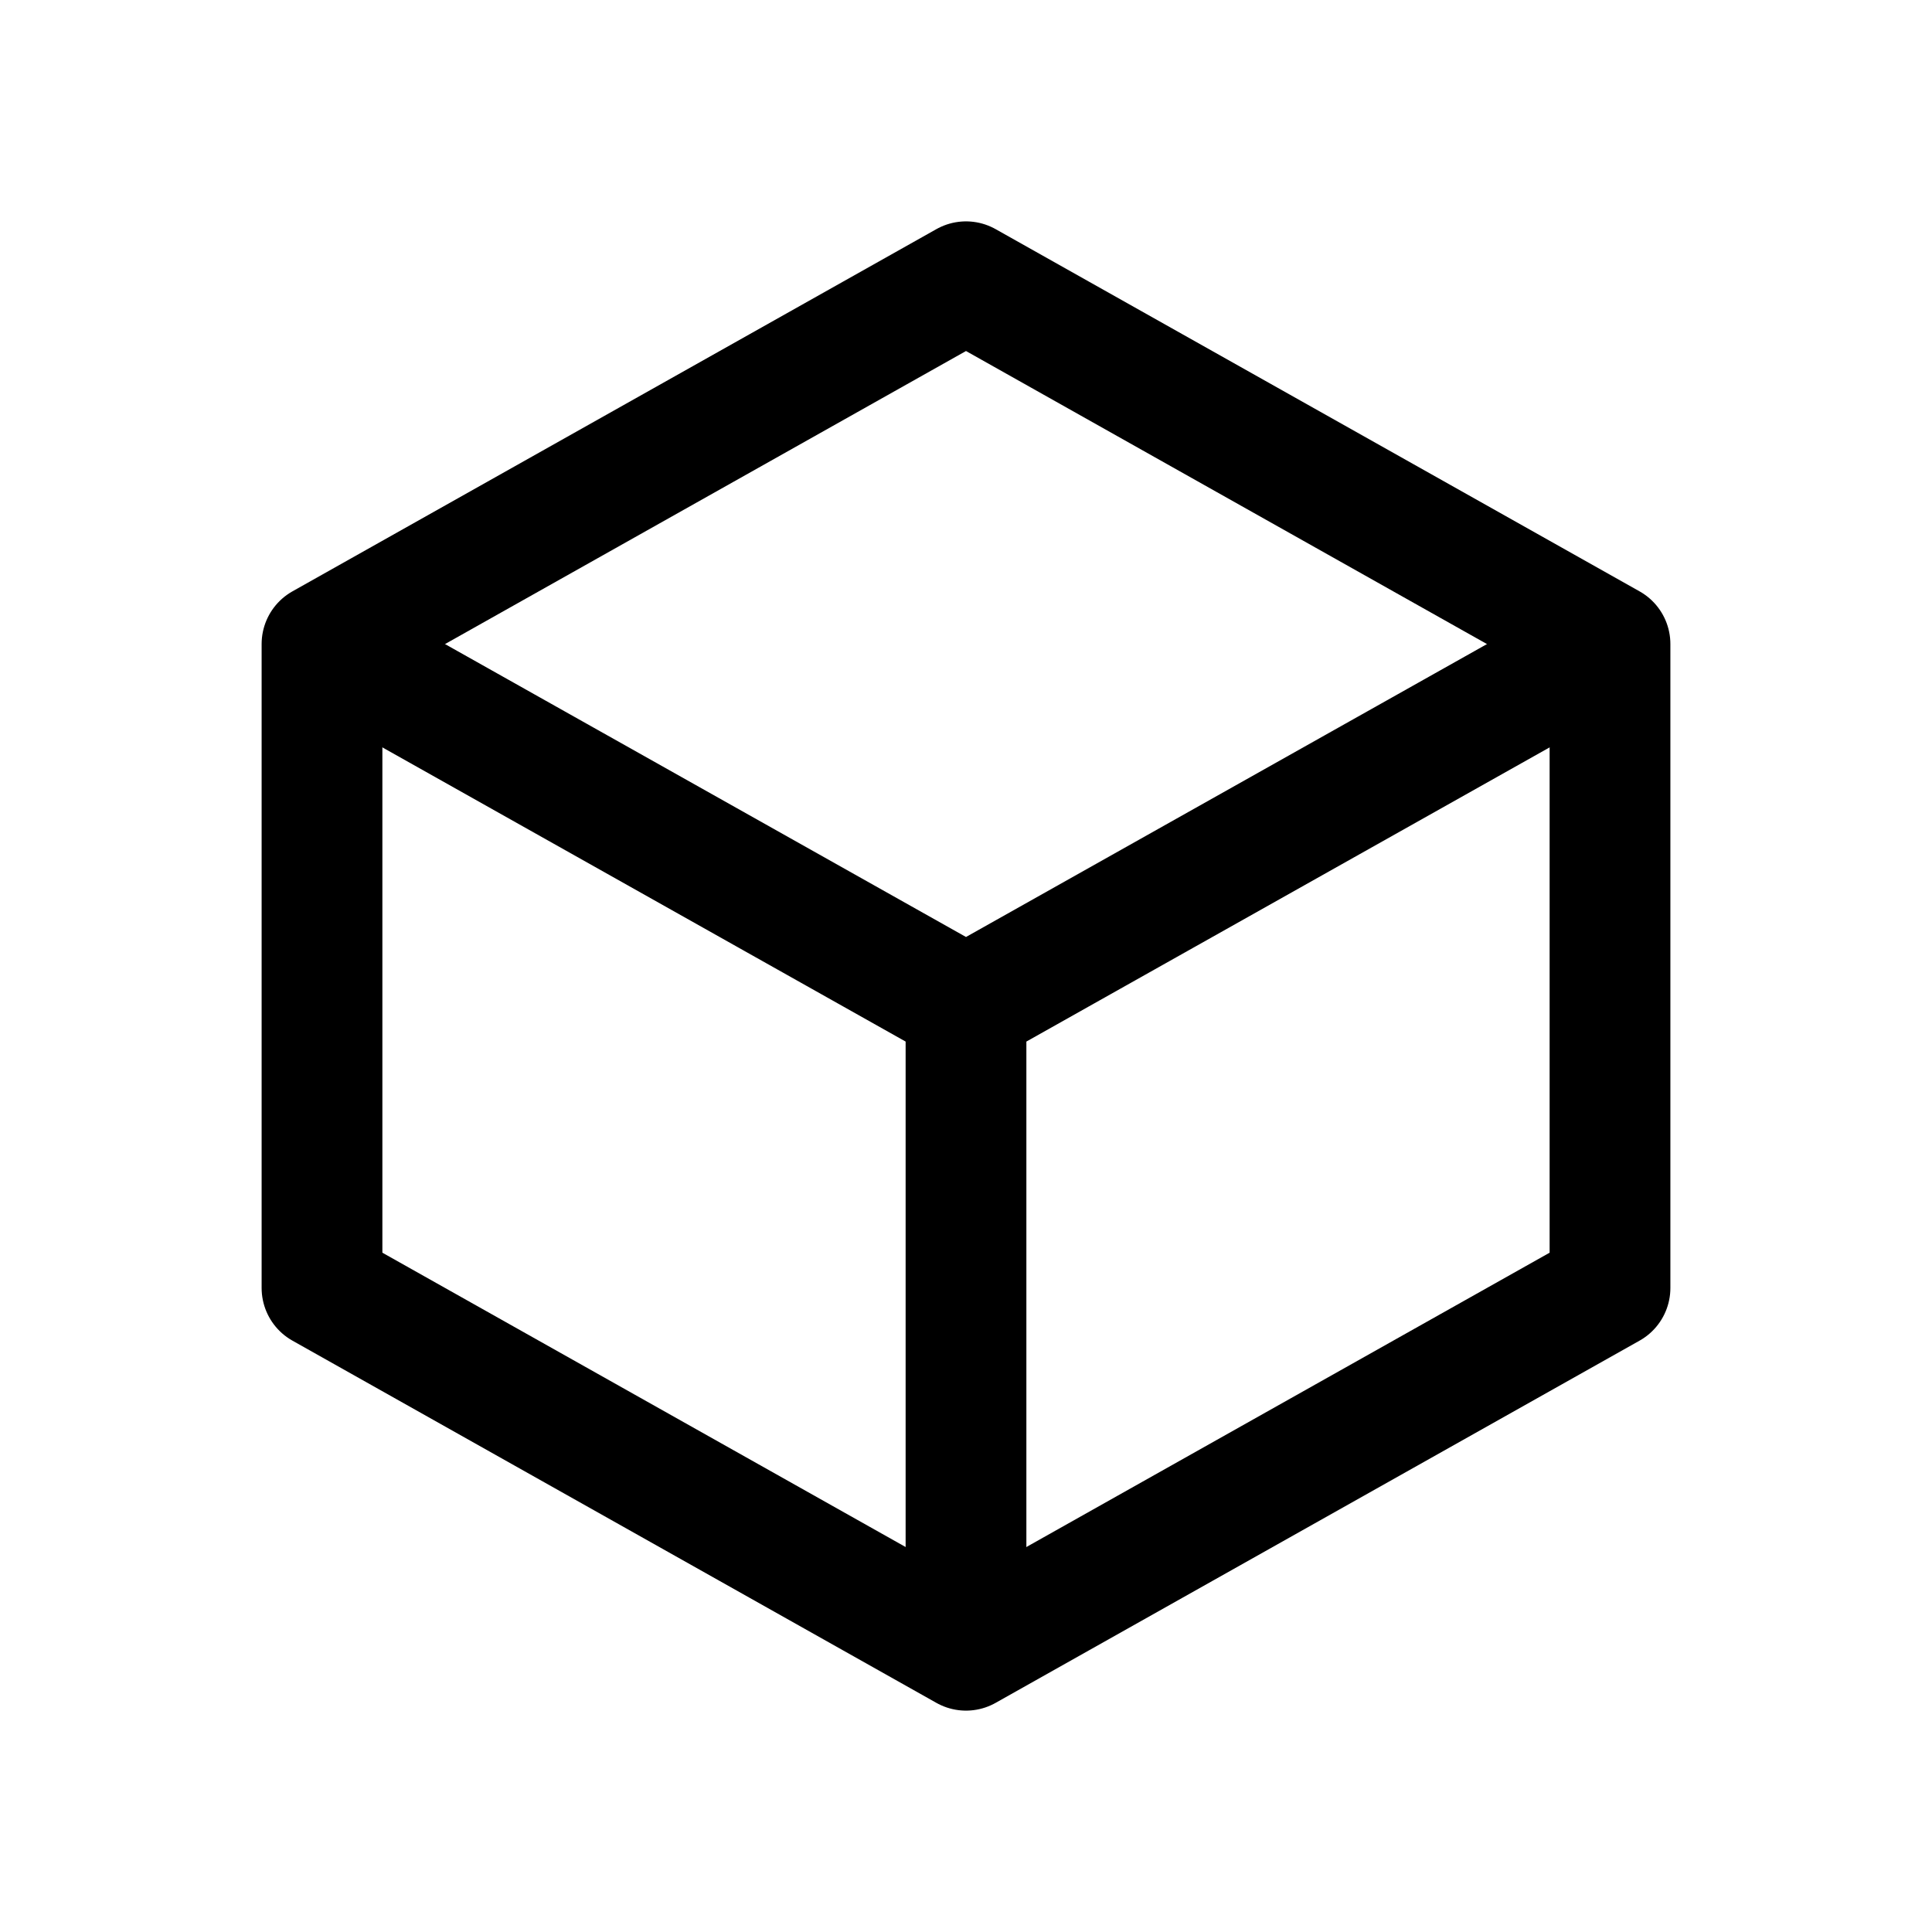
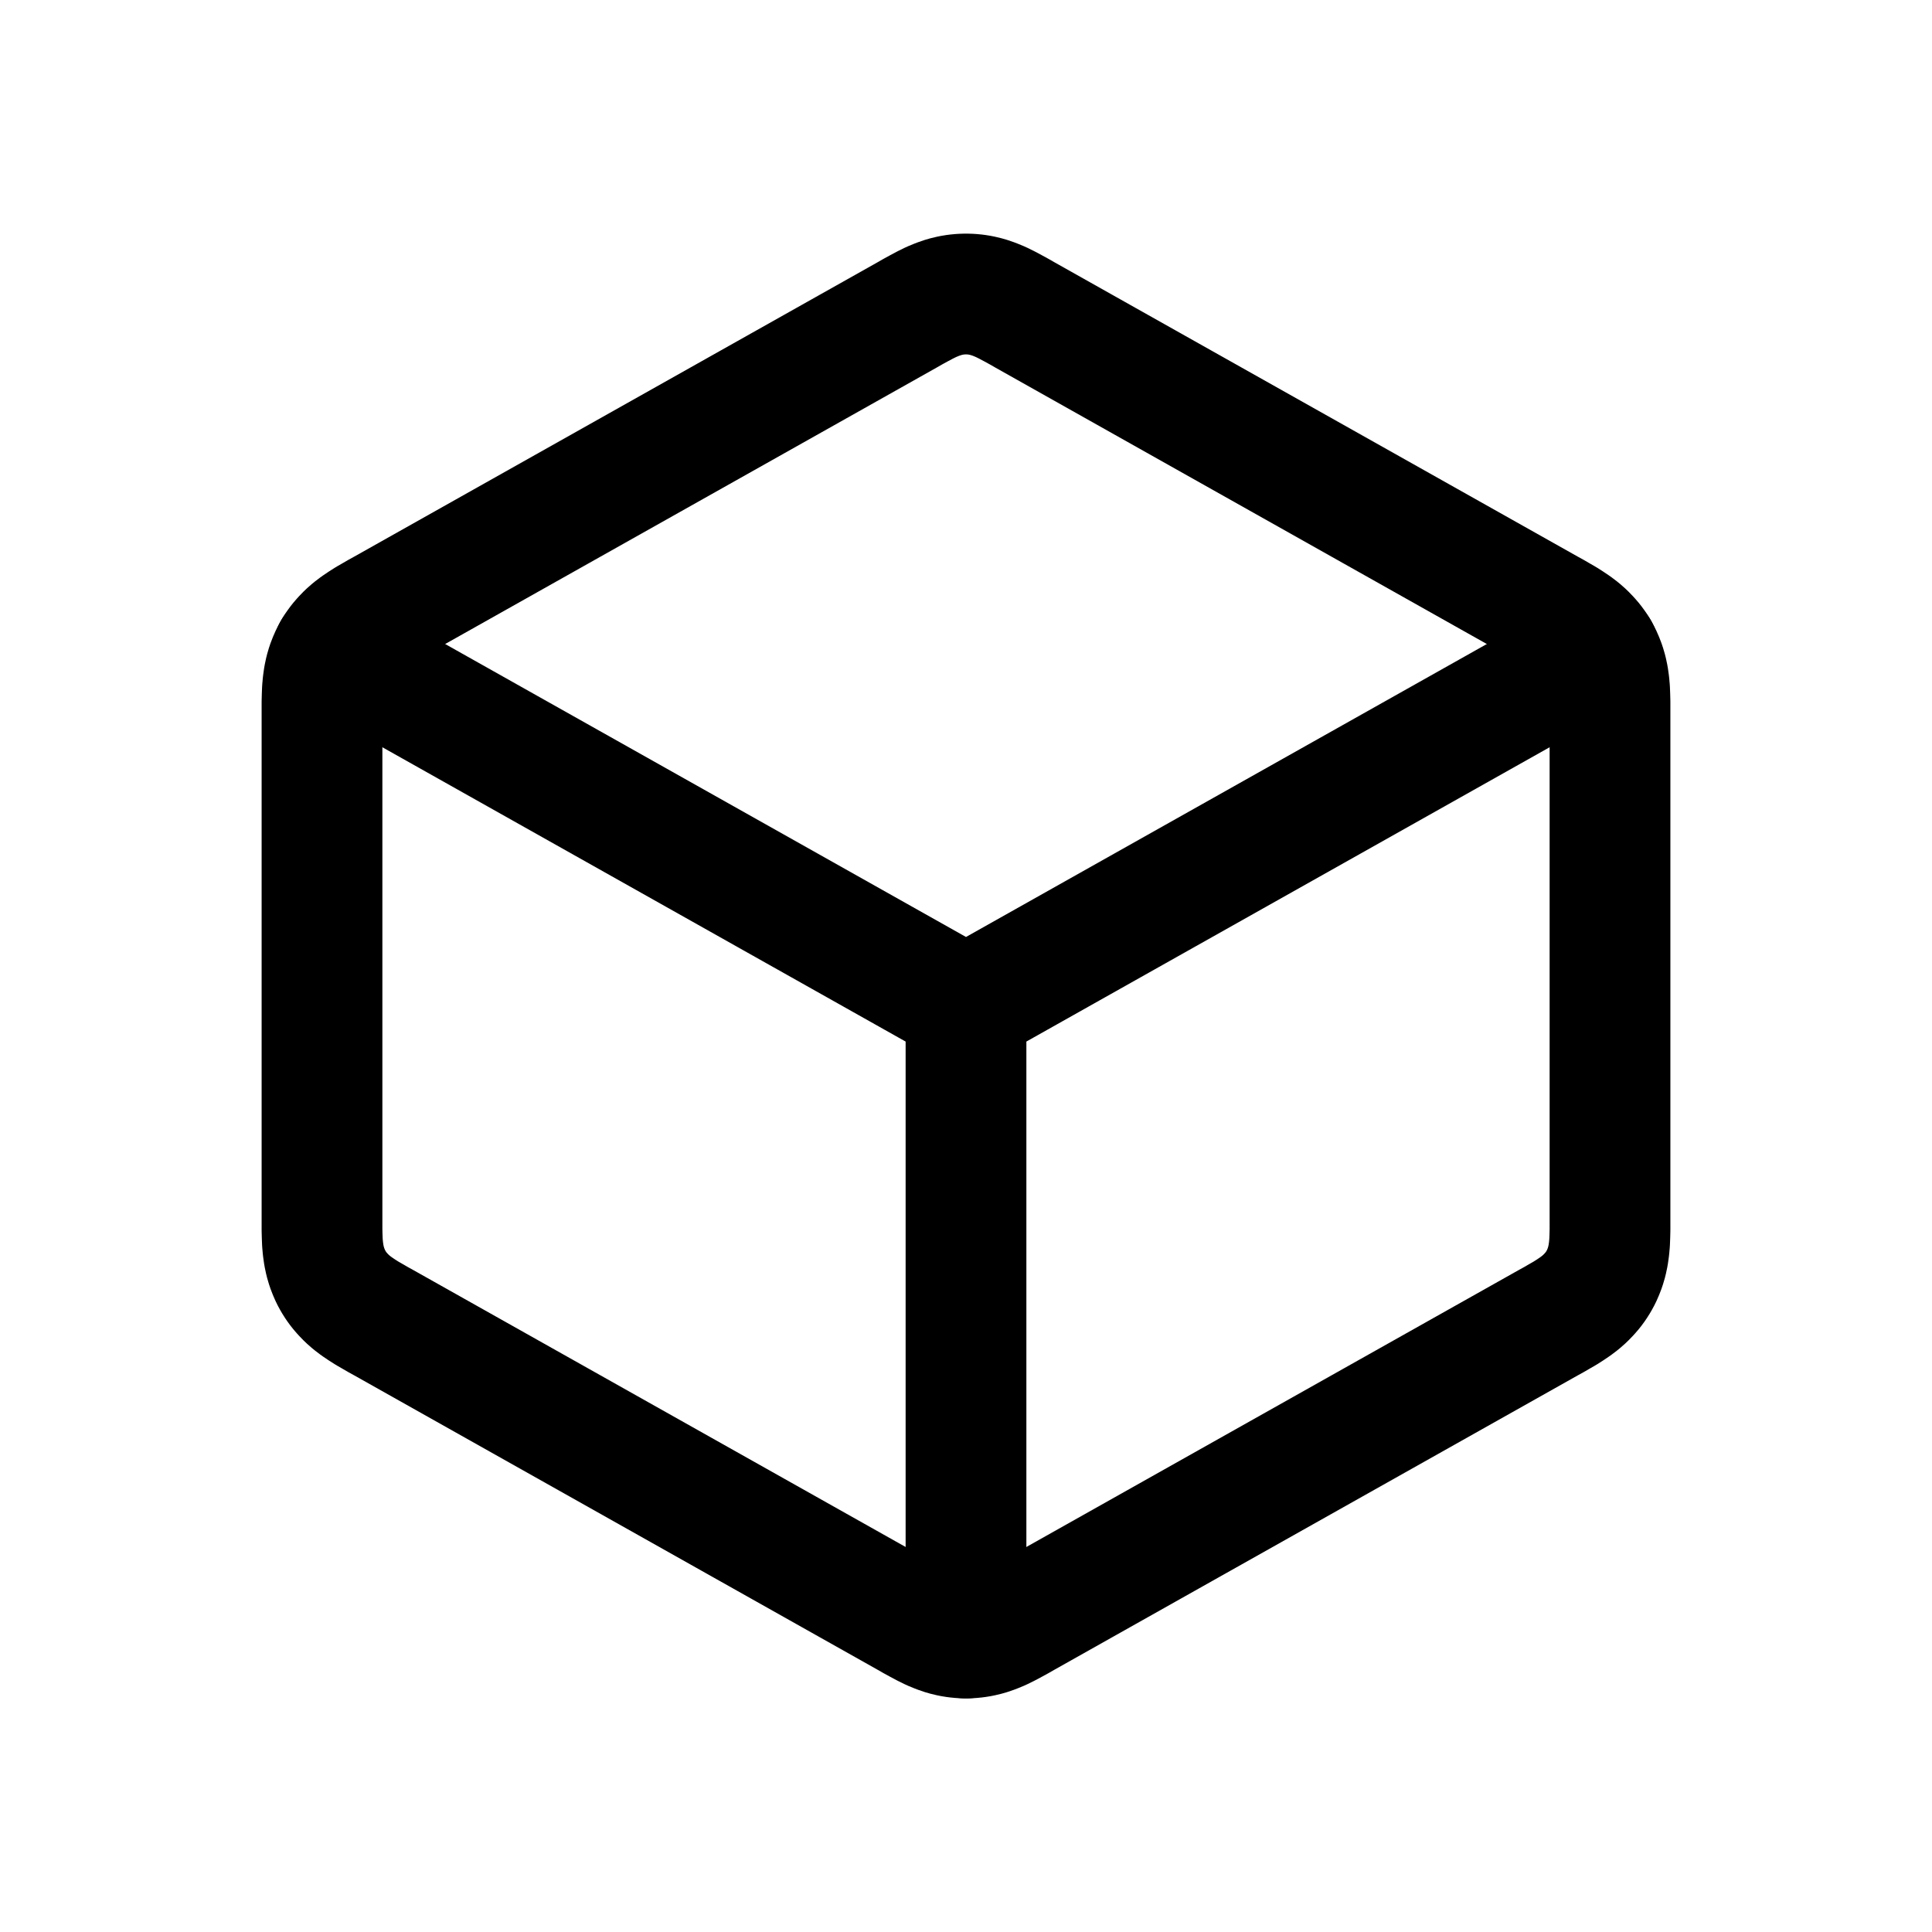
- <svg viewBox="0 0 24 24" fill="none" stroke="currentColor" stroke-width="1.5" stroke-linecap="round" stroke-linejoin="round">
-   <path d="m4.85 8.48 7.15 4.02 7.15-4.02M12 12.5v7.05" />
-   <path d="m12 3.5 8 4.5v8l-8 4.5L4 16V8Z" />
+ <svg xmlns="http://www.w3.org/2000/svg" viewBox="0 0 24 24" fill="none" stroke="currentColor" stroke-width="1.5" stroke-linecap="round" stroke-linejoin="round">
+   <path d="M11.265 3.914L11.34 3.871L11.415 3.83L11.492 3.789L11.569 3.751L11.649 3.718L11.731 3.69L11.814 3.67L11.876 3.66L11.938 3.654L12 3.652L12.062 3.654L12.124 3.66L12.186 3.67L12.269 3.69L12.351 3.718L12.431 3.751L12.508 3.789L12.585 3.83L12.66 3.871L12.735 3.914L19.235 7.57L19.304 7.608L19.371 7.647L19.439 7.686L19.505 7.728L19.57 7.772L19.632 7.819L19.691 7.871L19.745 7.927L19.787 7.976L19.825 8.028L19.859 8.082L19.89 8.139L19.916 8.198L19.939 8.258L19.961 8.333L19.977 8.409L19.988 8.487L19.995 8.565L19.998 8.643L20 8.721L20 8.799L20 8.877L20 15.123L20 15.201L20 15.279L19.998 15.357L19.995 15.435L19.988 15.513L19.977 15.591L19.961 15.667L19.939 15.742L19.916 15.802L19.89 15.861L19.859 15.918L19.825 15.972L19.787 16.024L19.745 16.073L19.691 16.129L19.632 16.181L19.57 16.228L19.505 16.272L19.439 16.314L19.371 16.353L19.304 16.392L19.235 16.43L12.735 20.086L12.66 20.129L12.585 20.17L12.508 20.211L12.431 20.249L12.351 20.282L12.269 20.31L12.186 20.33L12.124 20.34L12.062 20.346L12 20.348L11.938 20.346L11.876 20.34L11.814 20.33L11.731 20.31L11.649 20.282L11.569 20.249L11.492 20.211L11.415 20.17L11.34 20.129L11.265 20.086L4.765 16.43L4.696 16.392L4.629 16.353L4.561 16.314L4.495 16.272L4.43 16.228L4.368 16.181L4.309 16.129L4.255 16.073L4.213 16.024L4.175 15.972L4.141 15.918L4.11 15.861L4.084 15.802L4.061 15.742L4.039 15.667L4.023 15.591L4.012 15.513L4.005 15.435L4.002 15.357L4 15.279L4 15.201L4 15.123L4 8.877L4 8.799L4 8.721L4.002 8.643L4.005 8.565L4.012 8.487L4.023 8.409L4.039 8.333L4.061 8.258L4.084 8.198L4.11 8.139L4.141 8.082L4.175 8.028L4.213 7.976L4.255 7.927L4.309 7.871L4.368 7.819L4.43 7.772L4.495 7.728L4.561 7.686L4.629 7.647L4.696 7.608L4.765 7.57Z" />
+   <path d="M12 12.5L4.142 8.08M12 12.5L19.858 8.08M12 12.5L12 20.348" />
</svg>
